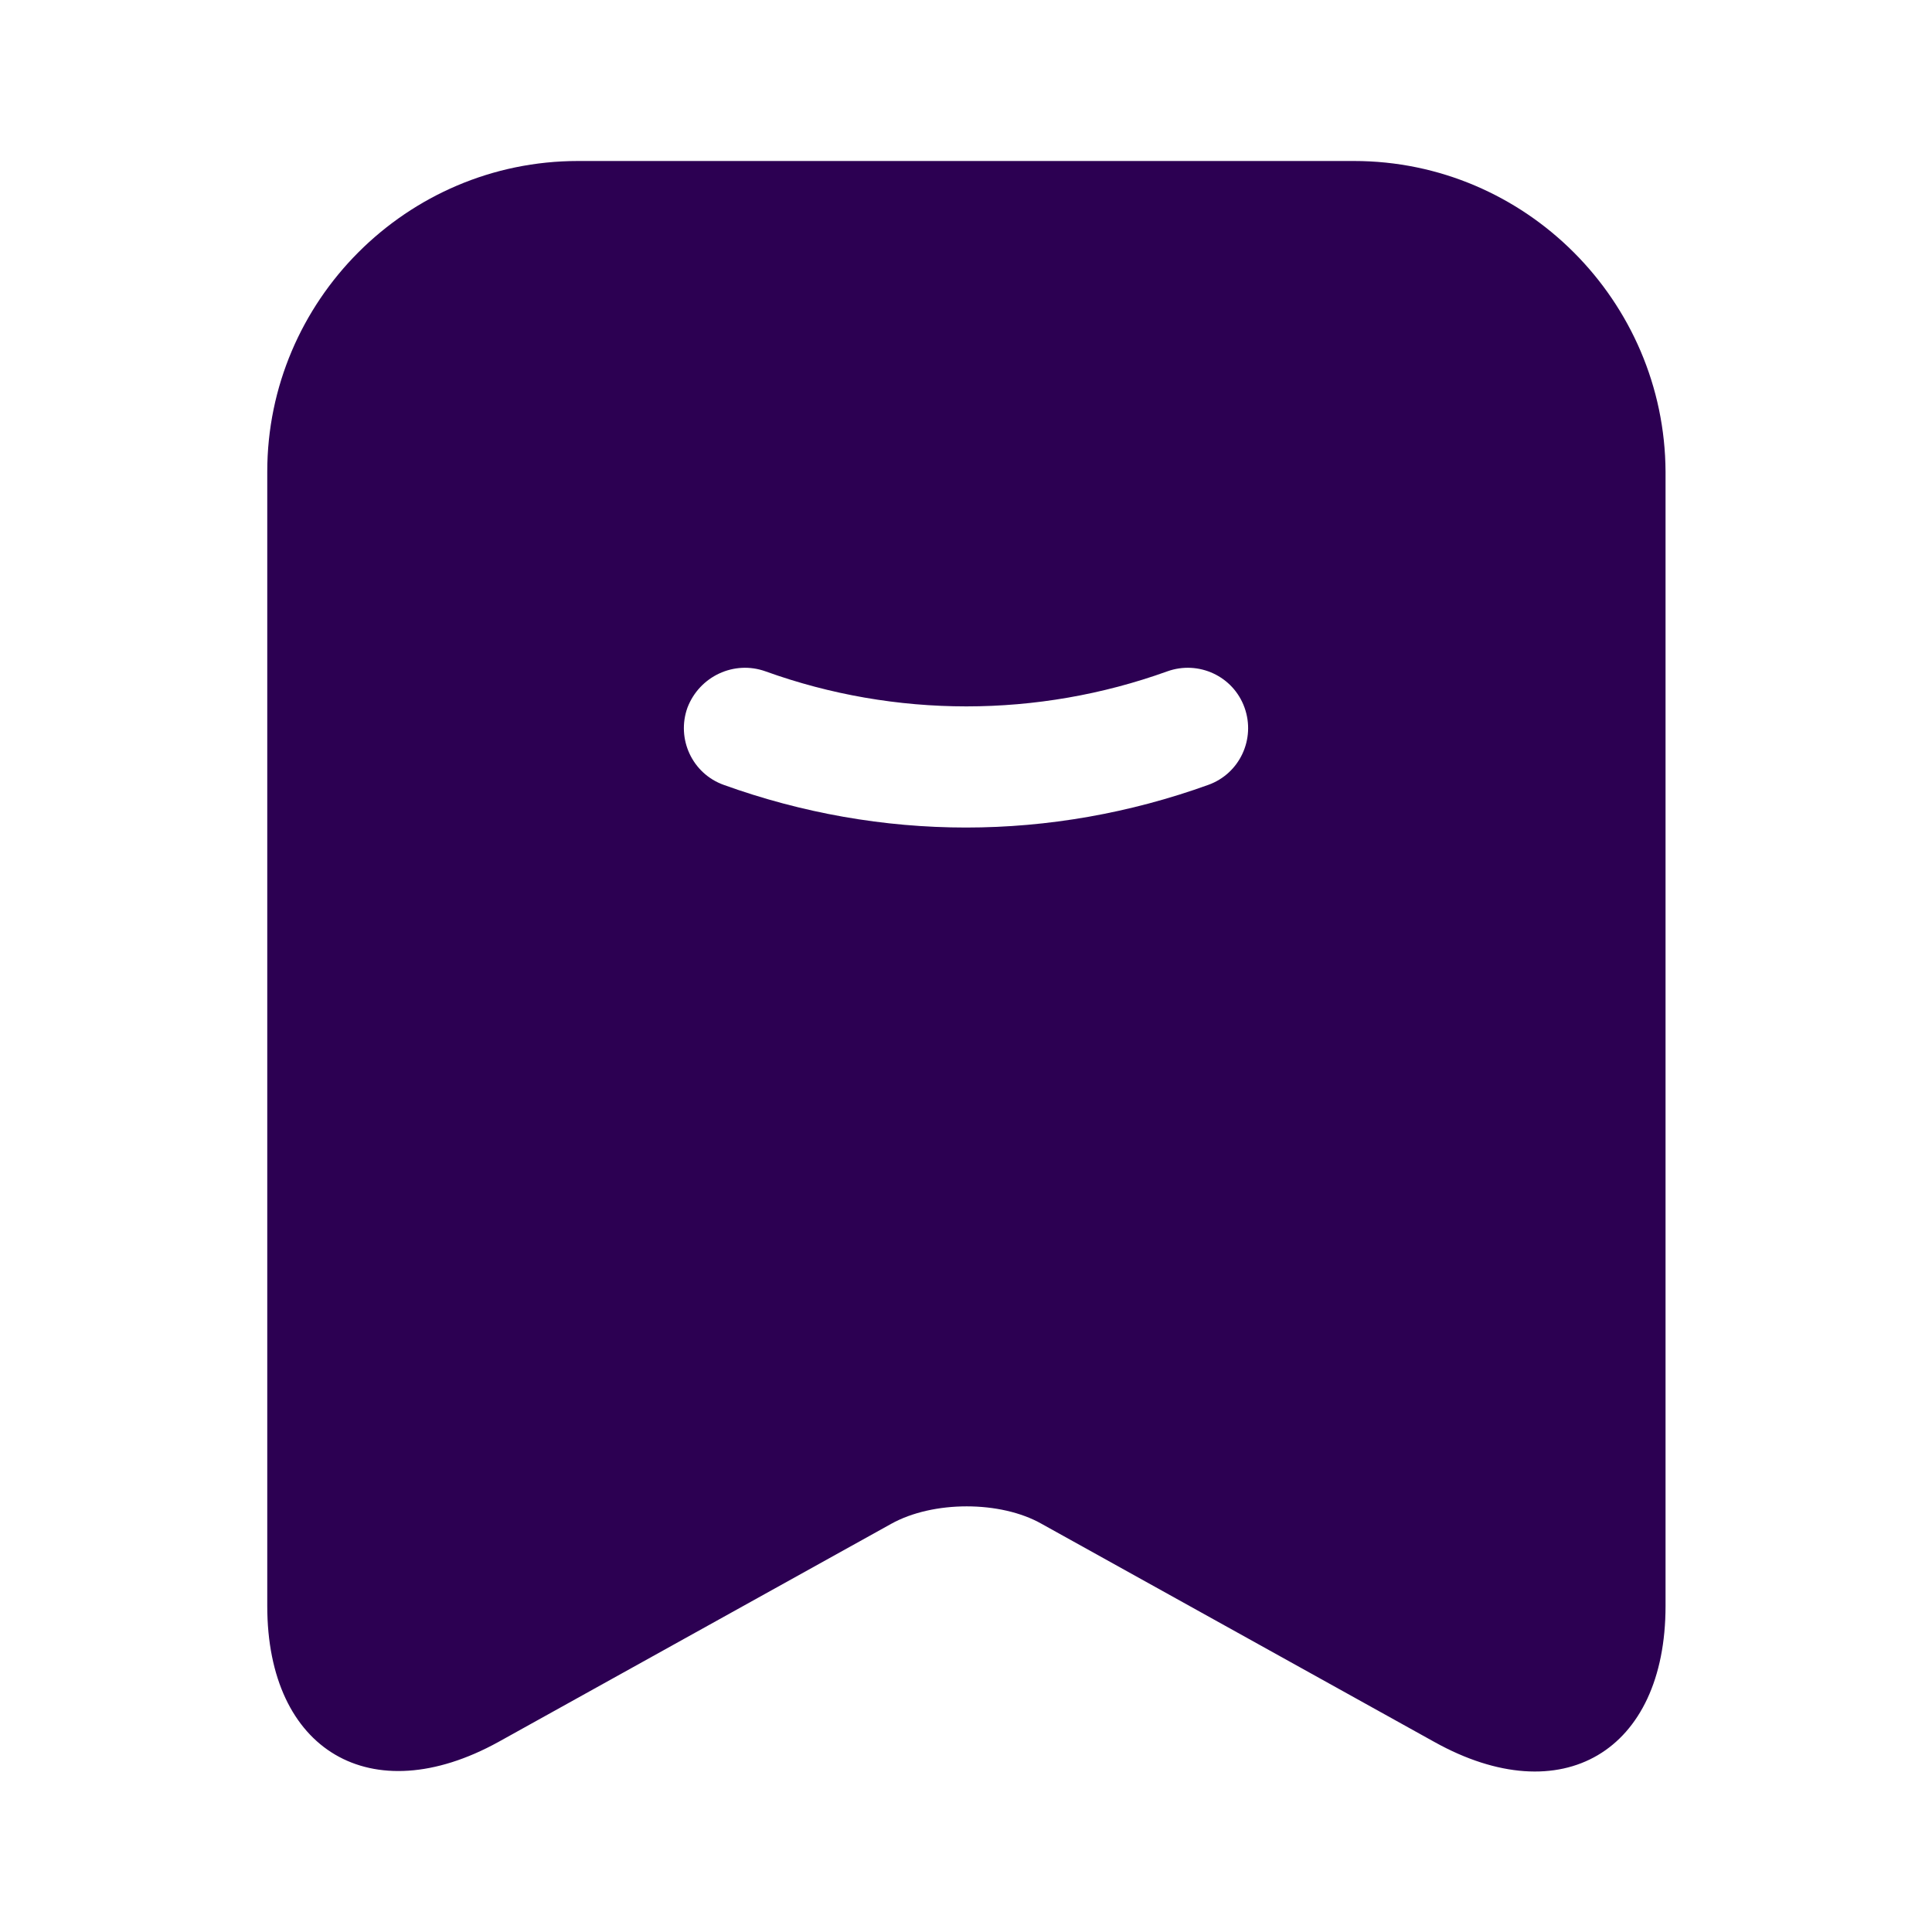
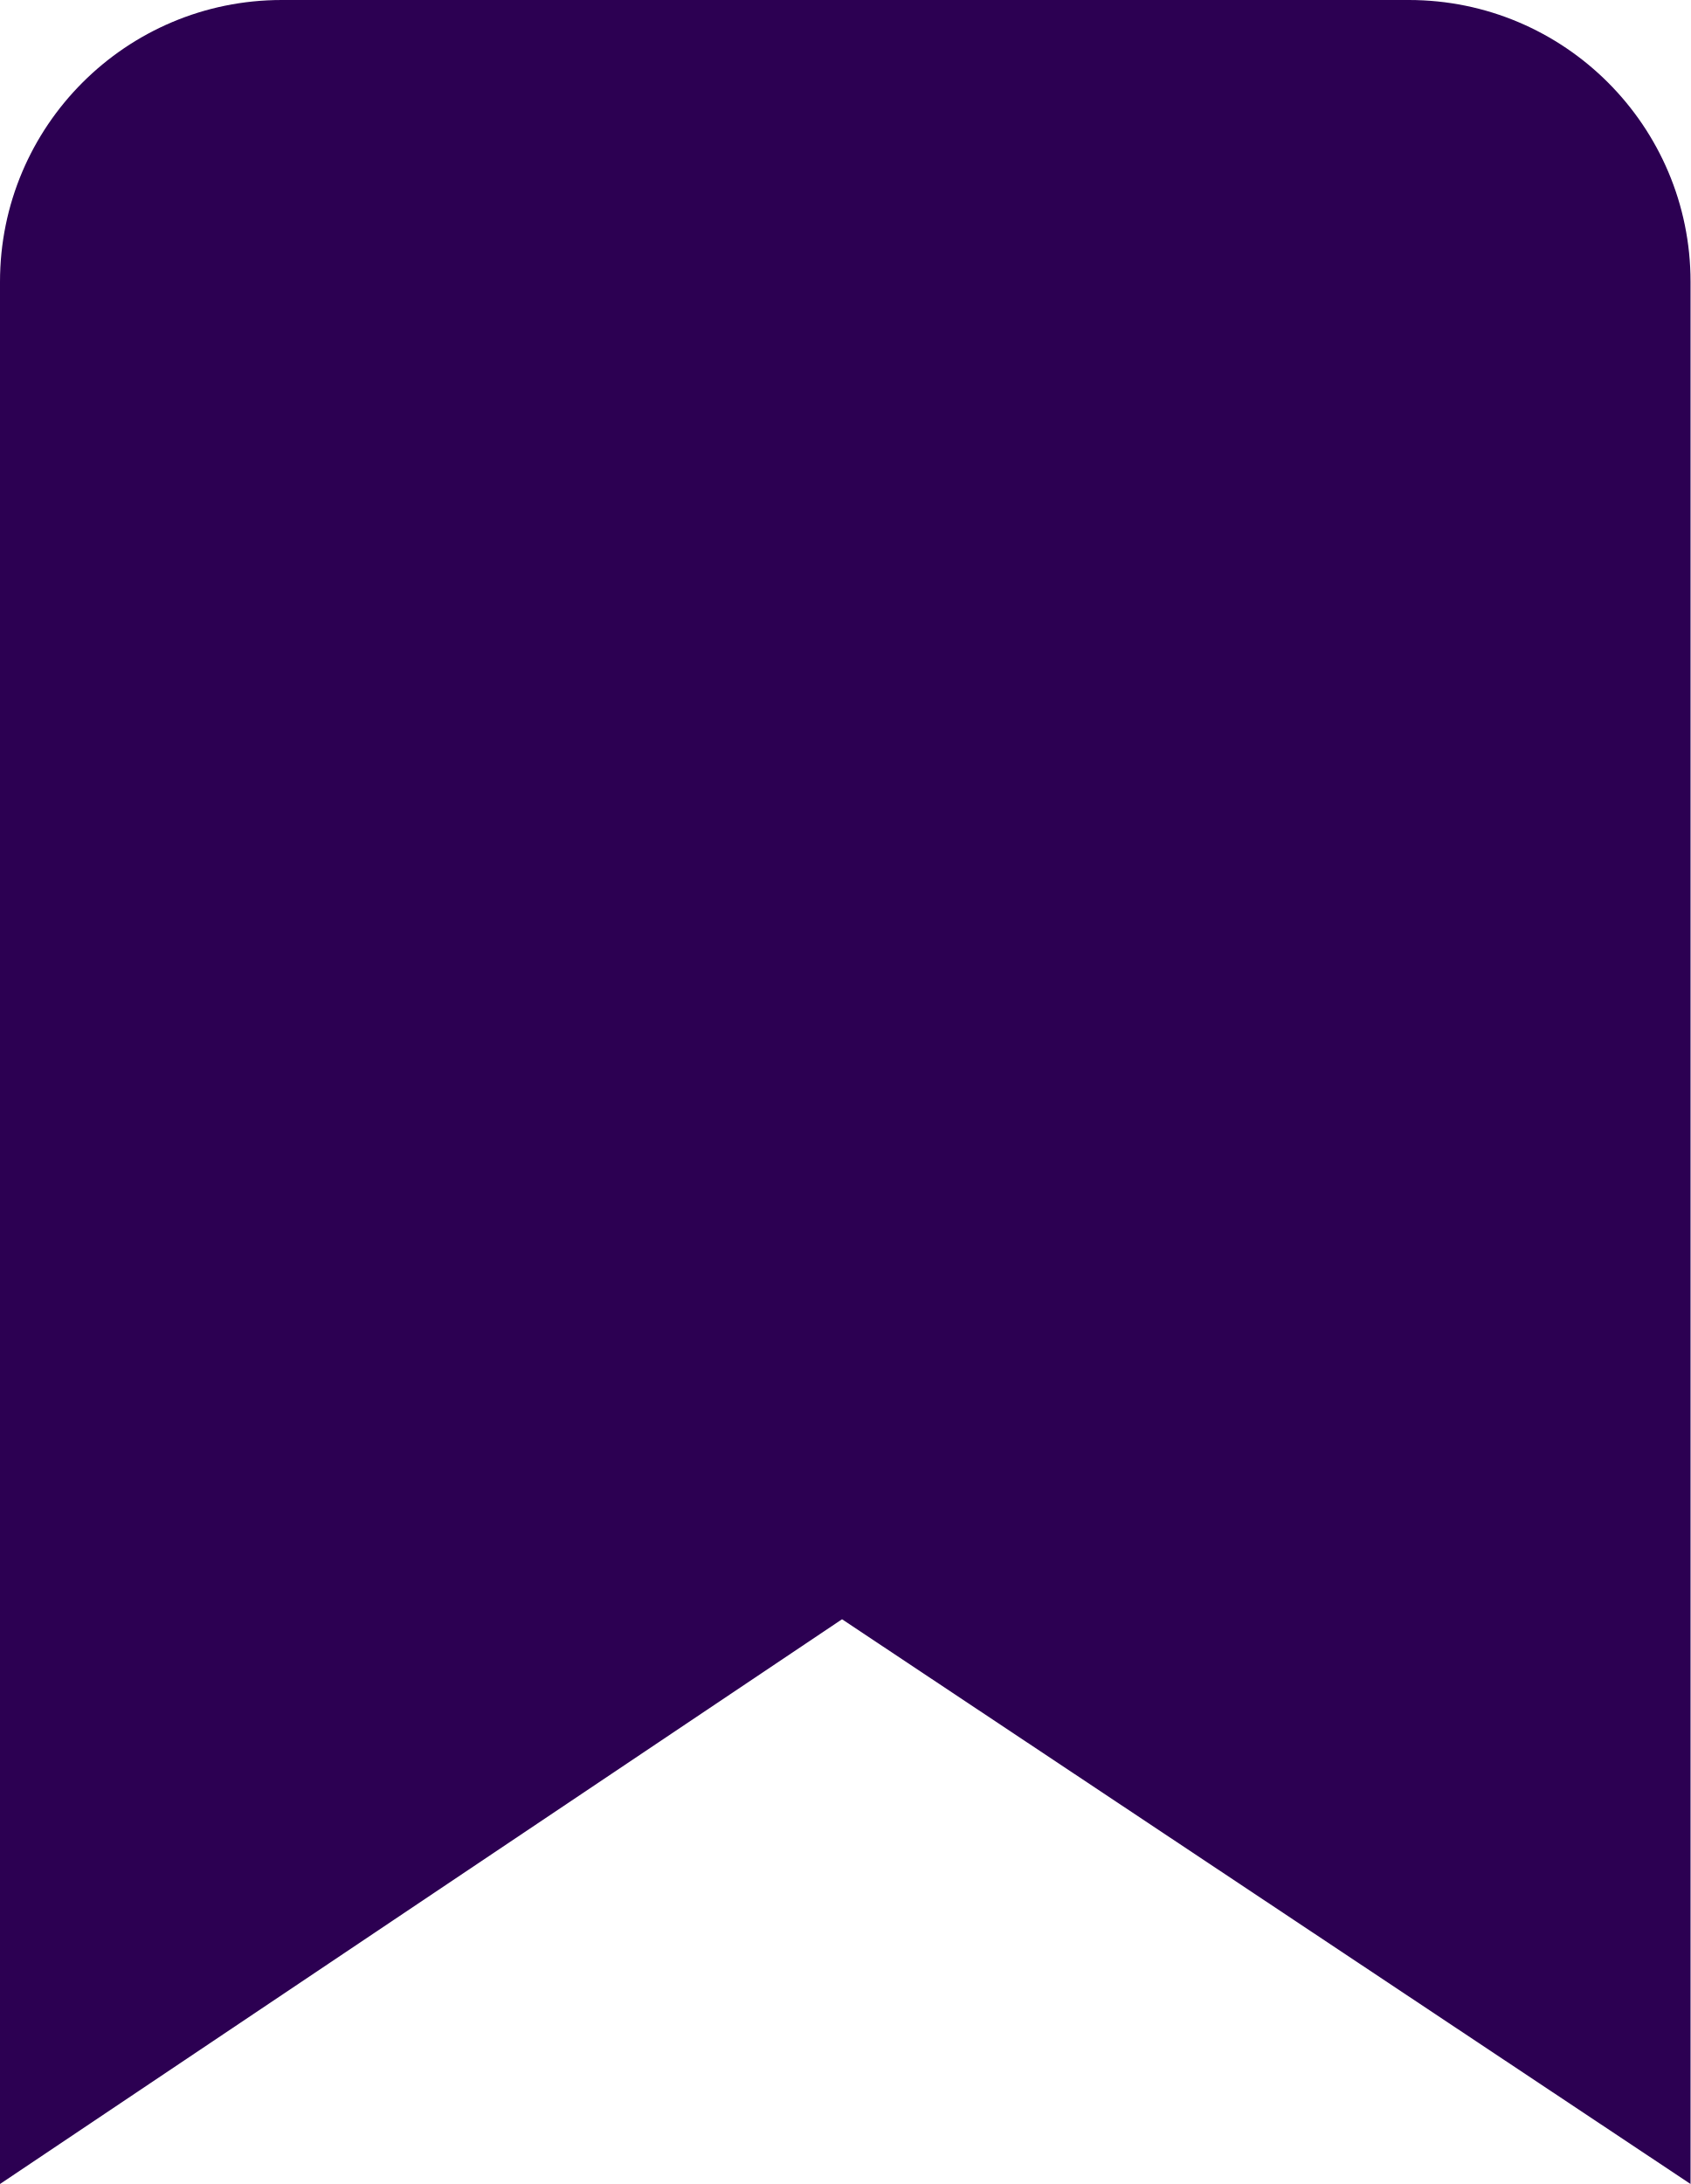
- <svg xmlns="http://www.w3.org/2000/svg" width="256px" height="256px" viewBox="0 0 24 24" fill="none">
-   <g id="SVGRepo_bgCarrier" stroke-width="0" />
-   <g id="SVGRepo_tracerCarrier" stroke-linecap="round" stroke-linejoin="round" />
-   <g id="SVGRepo_iconCarrier">
-     <path d="M16.82 2H7.18C5.05 2 3.32 3.74 3.32 5.86V19.95C3.32 21.75 4.61 22.51 6.19 21.64L11.07 18.93C11.59 18.64 12.43 18.64 12.94 18.93L17.82 21.64C19.4 22.52 20.69 21.76 20.69 19.95V5.86C20.68 3.74 18.95 2 16.82 2ZM15.01 9.75C14.04 10.1 13.02 10.28 12 10.28C10.98 10.28 9.96 10.1 8.99 9.75C8.6 9.61 8.4 9.18 8.54 8.79C8.69 8.4 9.12 8.2 9.51 8.34C11.12 8.92 12.89 8.92 14.5 8.34C14.89 8.2 15.32 8.4 15.46 8.79C15.6 9.18 15.4 9.61 15.01 9.75Z" fill="#2C0052" />
+ <svg xmlns="http://www.w3.org/2000/svg" width="24" height="31" viewBox="0 0 24 31">
+   <g id="Path_3" data-name="Path 3" fill="#2c0052">
+     <path d="M 23 29.133 L 12.508 22.152 L 11.952 21.782 L 11.397 22.154 L 1 29.125 L 1 4 C 1 2.346 2.346 1 4 1 L 20 1 C 21.654 1 23 2.346 23 4 L 23 29.133 Z" stroke="none" />
+     <path d="M 4 2 C 2.897 2 2 2.897 2 4 L 2 27.251 L 11.95 20.579 L 22 27.267 L 22 4 C 22 2.897 21.103 2 20 2 L 4 2 M 4 0 L 20 0 C 22.209 0 24 1.791 24 4 L 24 31 L 11.954 22.984 L 0 31 L 0 4 C 0 1.791 1.791 0 4 0 Z" stroke="none" fill="#2c0052" />
  </g>
</svg>
